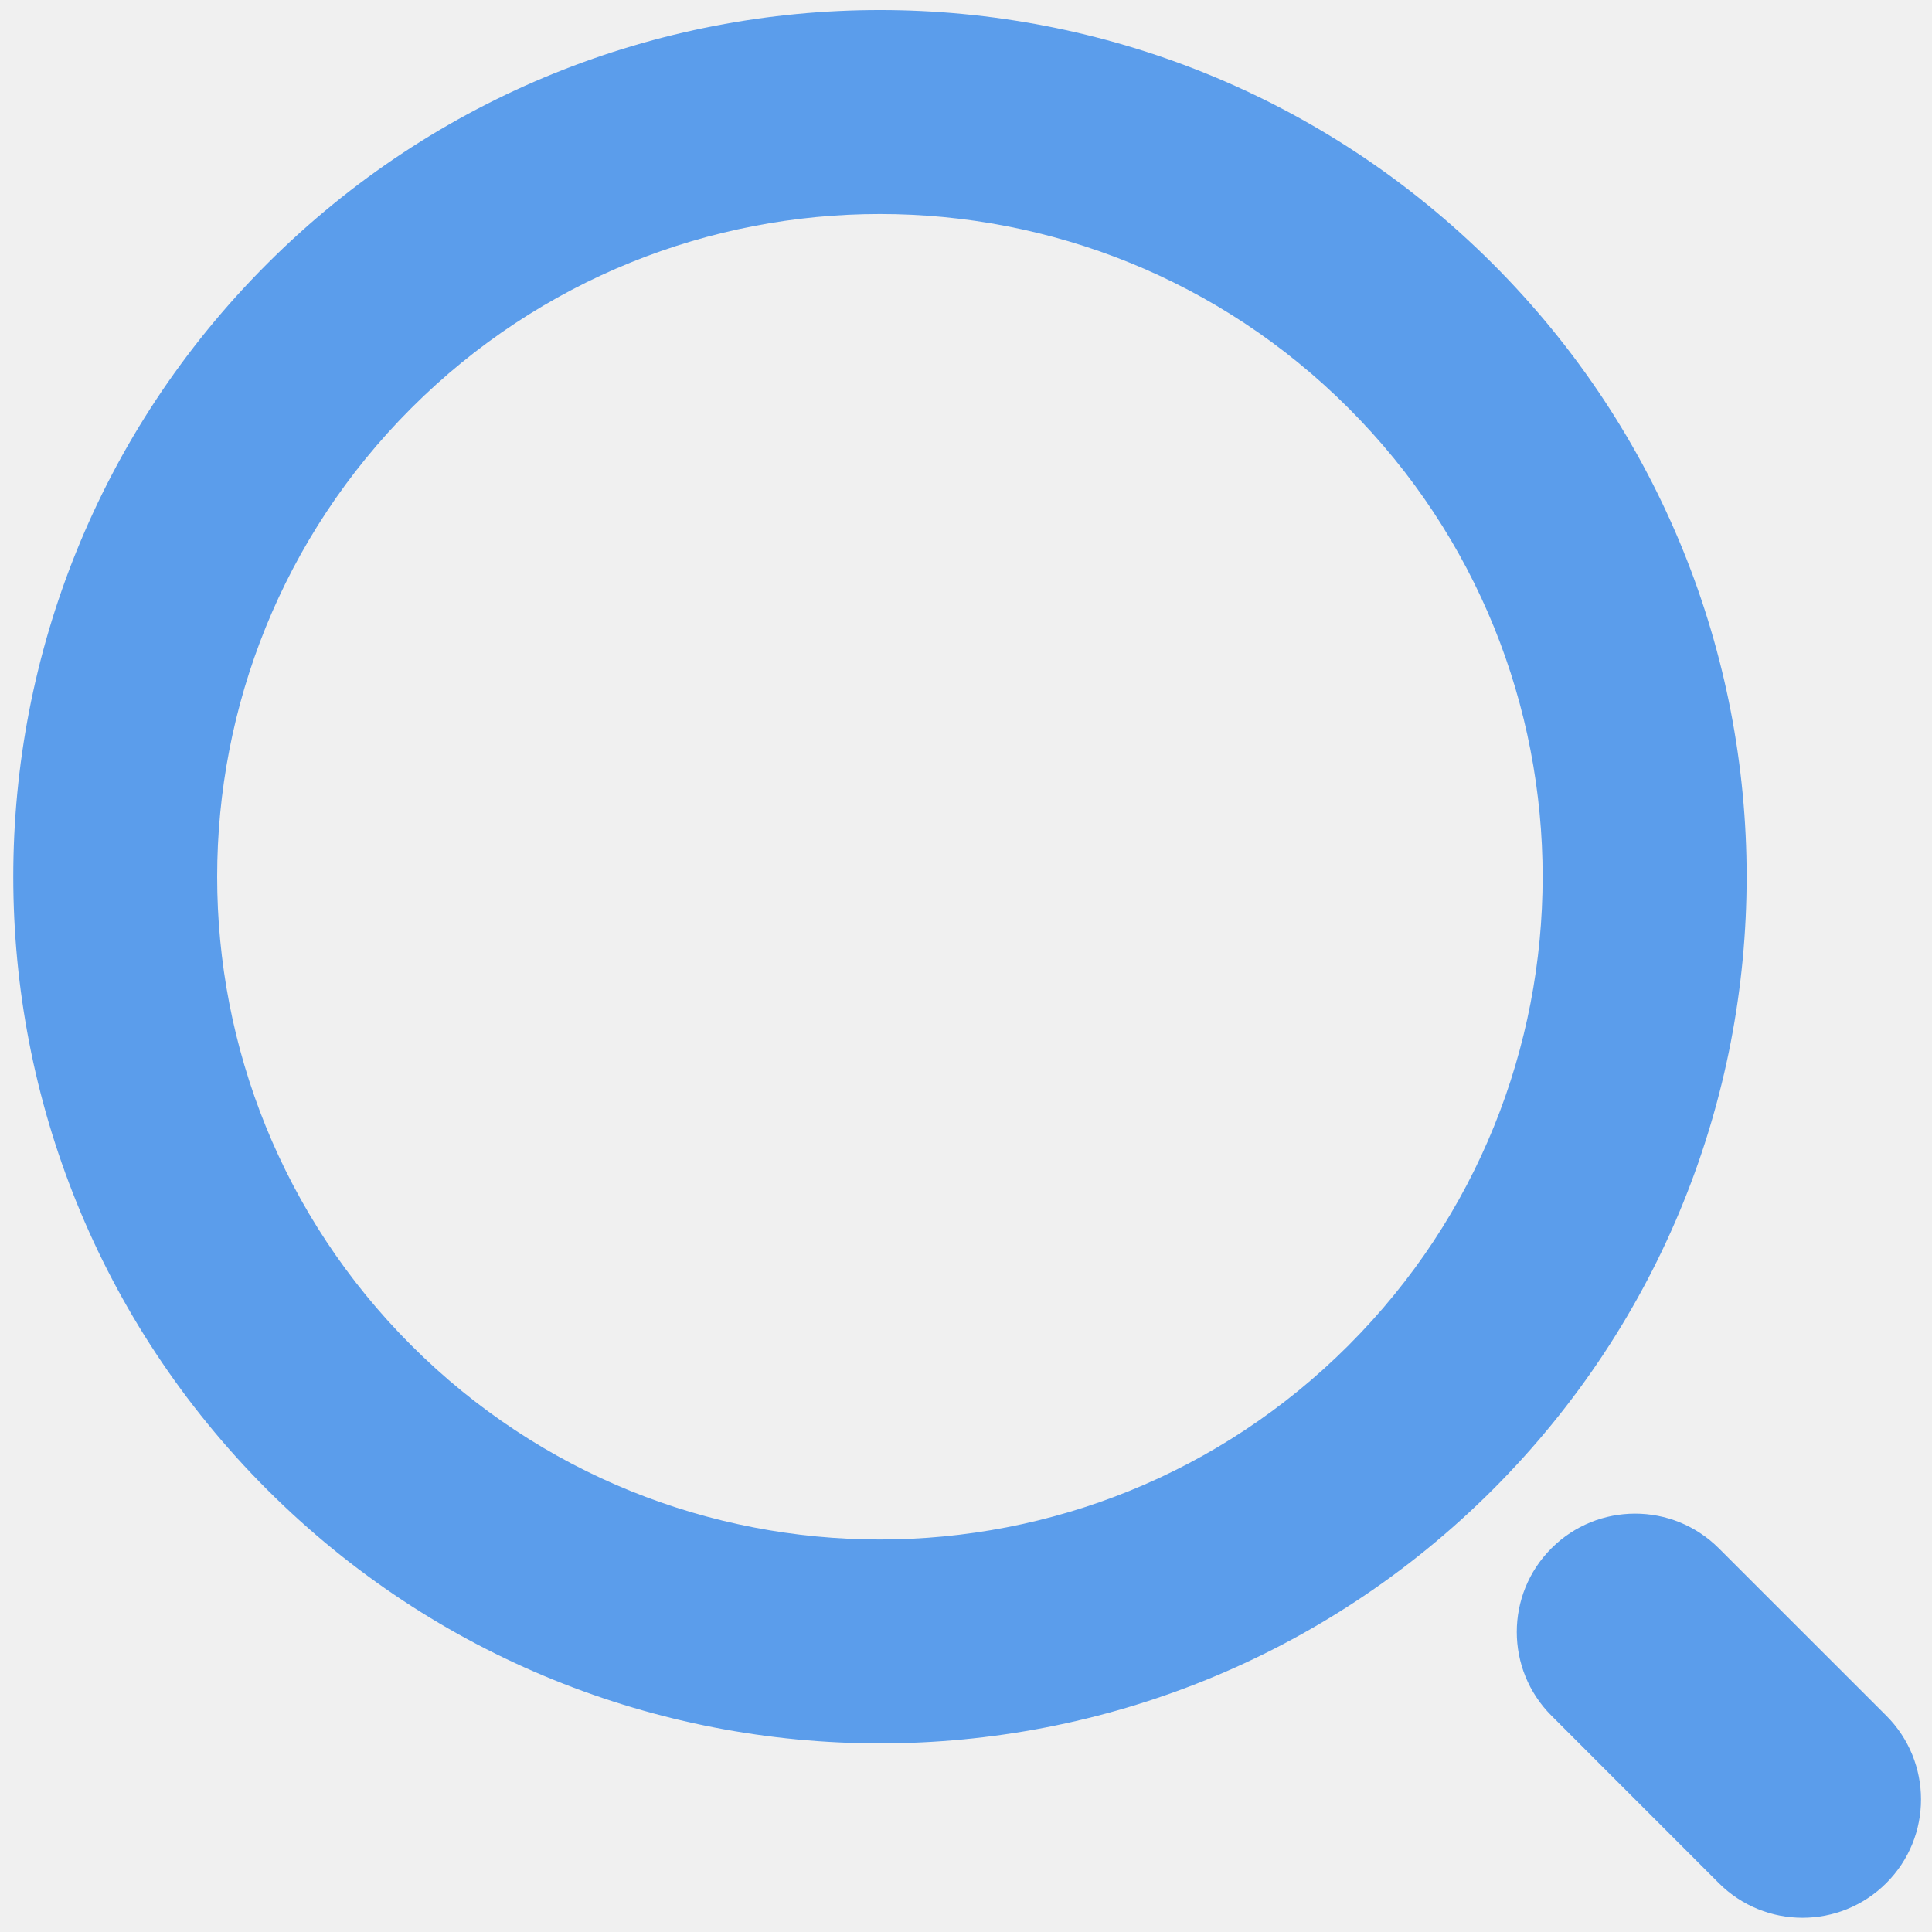
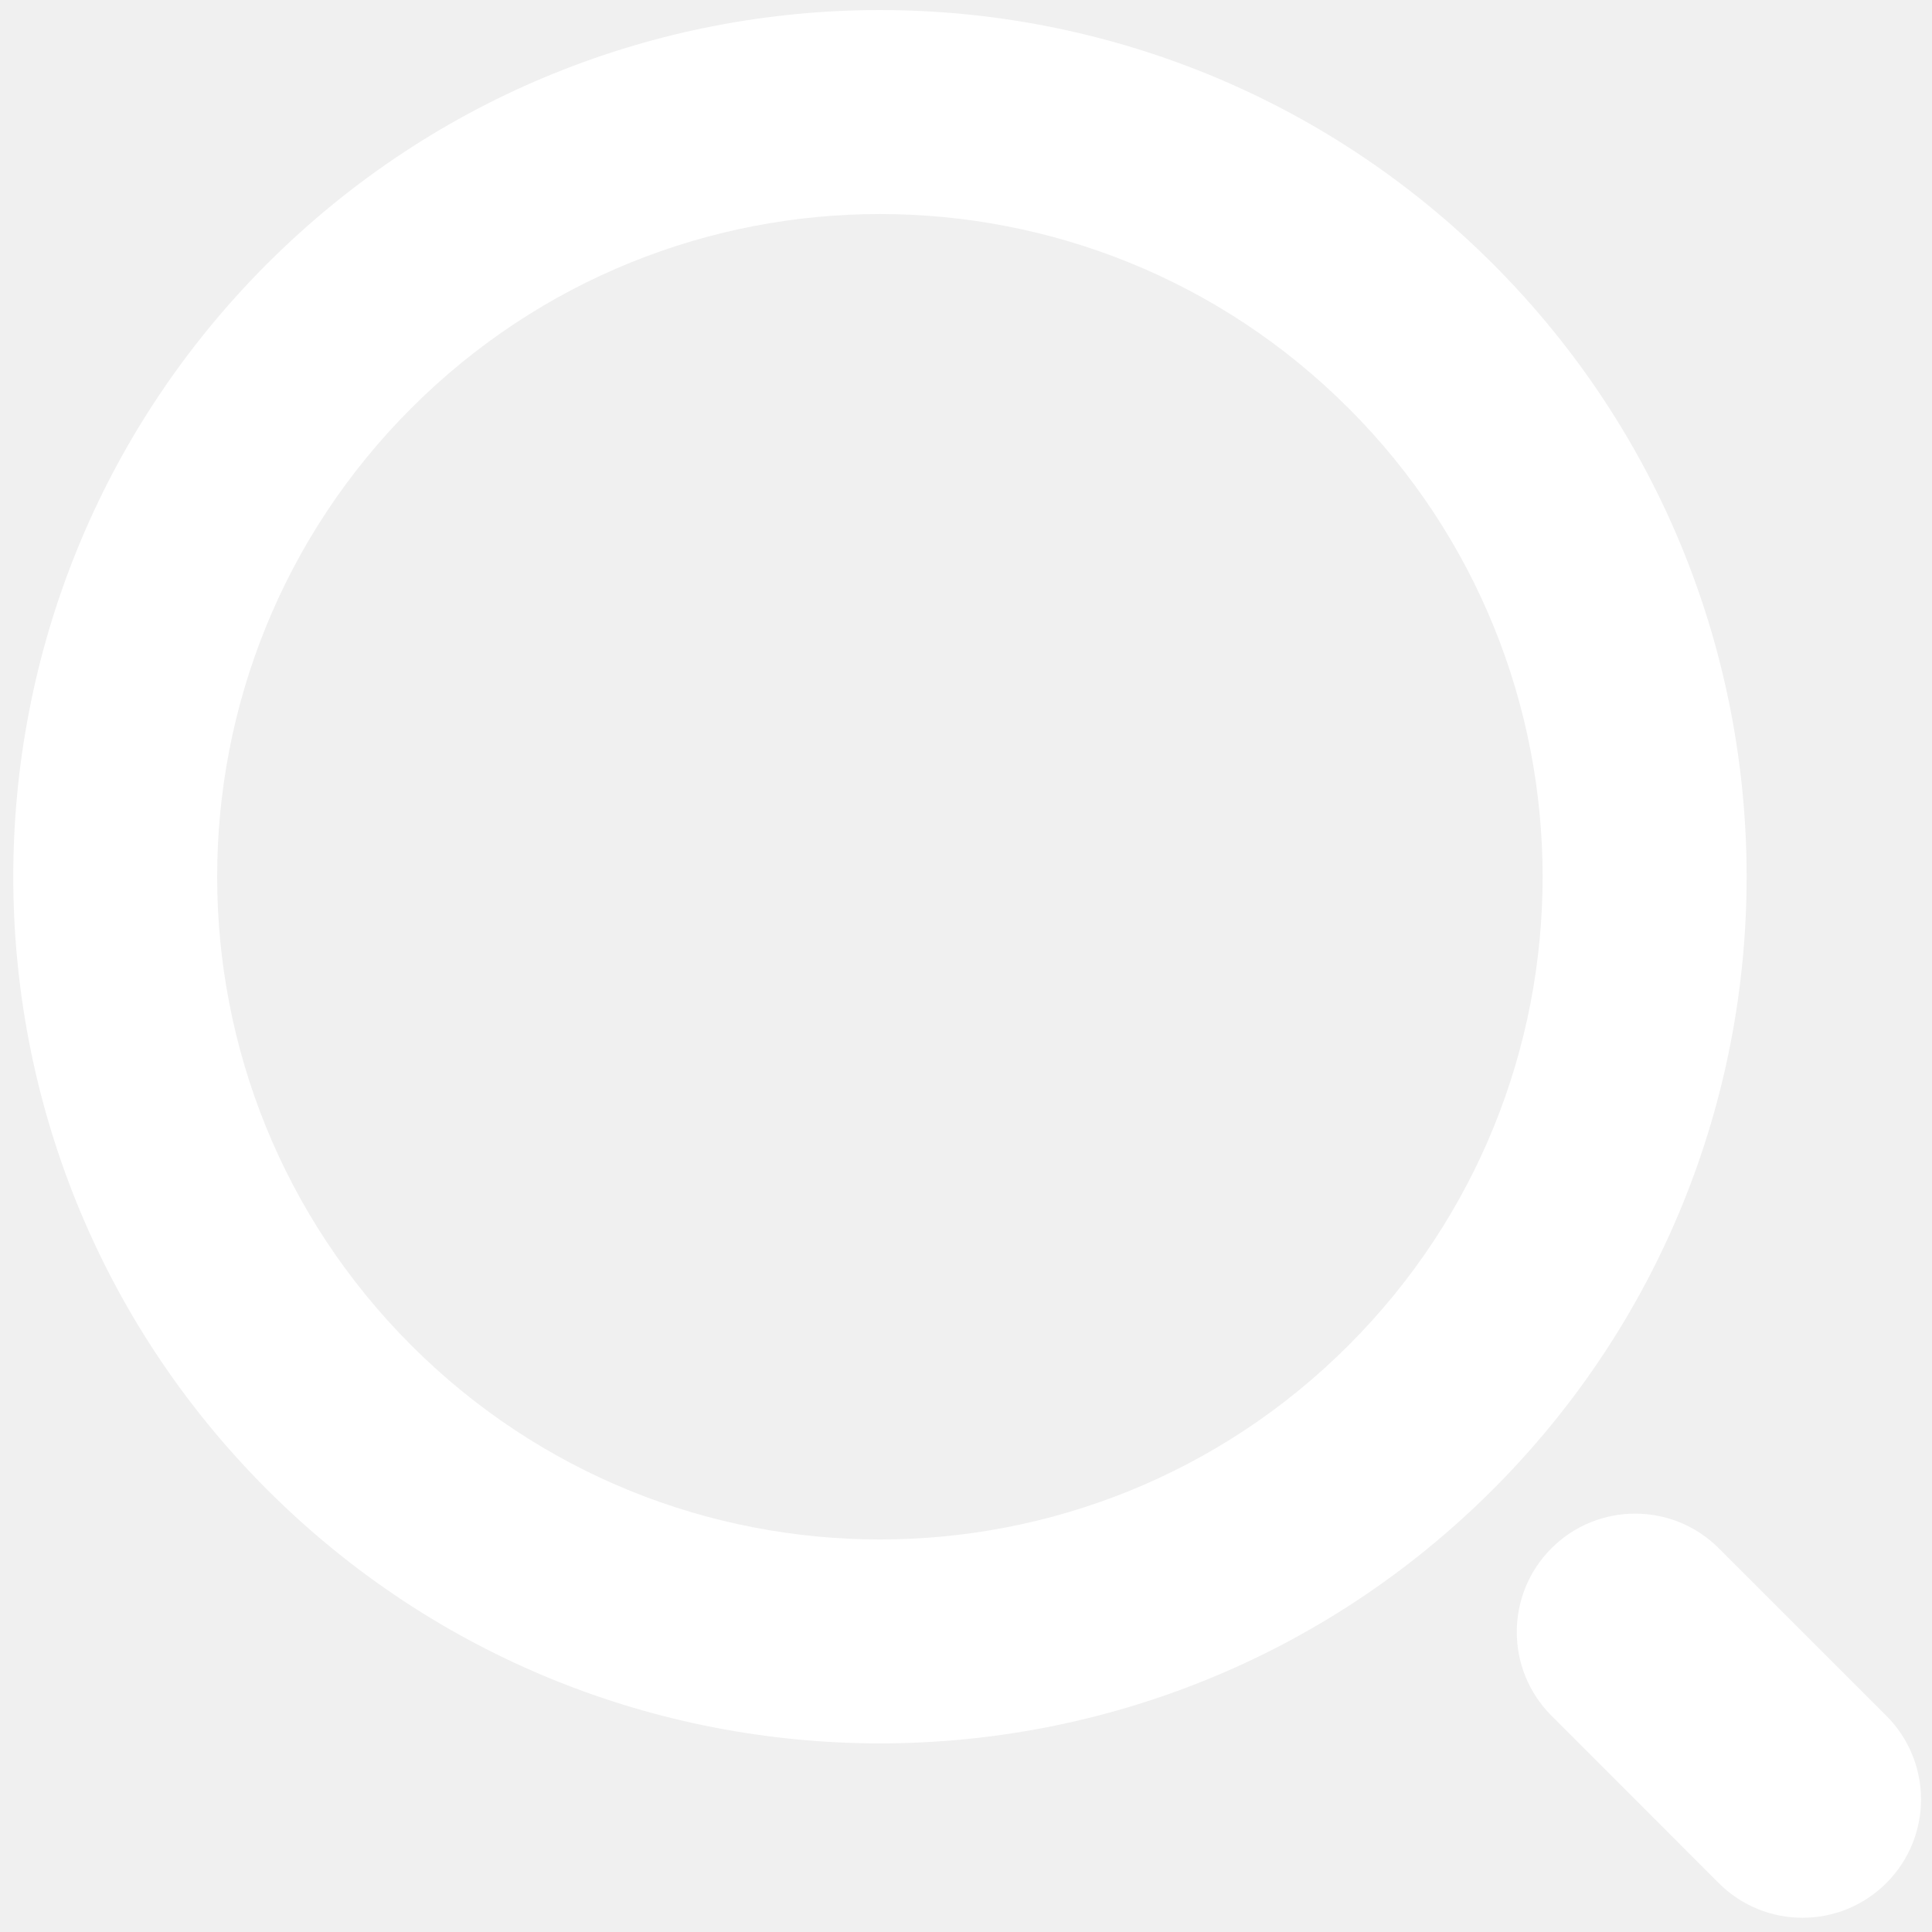
- <svg xmlns="http://www.w3.org/2000/svg" class="icon" height="512" viewBox="0 0 1024 1024" version="1.1">
-   <path d="M714.74 216.324c-137.145-137.19-359.554-137.19-496.746 0s-137.19 359.6 0 496.746c137.17 137.181 359.57 137.181 496.746 0.015v-0.015c137.181-137.161 137.181-359.56 0.015-496.731-0.001-0.005-0.015-0.005-0.015-0.015z m-573.182 573.184c-179.361-179.41-179.361-470.248 0-649.665 179.4-179.361 470.224-179.361 649.665 0 179.37 179.416 179.37 470.254 0 649.665-179.441 179.36-470.26 179.36-649.665 0z m858.205 208.587c-24.525 24.49-64.253 24.49-88.757 0l-88.712-88.757c-24.494-24.511-24.494-64.223 0-88.717 24.49-24.489 64.202-24.489 88.712 0l88.757 88.717c24.551 24.549 24.551 64.252 0 88.757z" fill="#5b9deb" />
+ <svg xmlns="http://www.w3.org/2000/svg" width="38" height="38" viewBox="0 0 38 38" fill="none">
+   <path d="M26.523 8.028C21.434 2.937 13.181 2.937 8.09 8.028C2.998 13.119 2.999 21.372 8.09 26.462C13.18 31.552 21.433 31.552 26.523 26.462V26.462C31.614 21.372 31.614 13.119 26.524 8.028C26.524 8.028 26.523 8.028 26.523 8.028ZM5.253 29.298C-1.403 22.64 -1.403 11.848 5.253 5.189C11.911 -1.466 22.703 -1.466 29.362 5.189C36.018 11.848 36.018 22.64 29.362 29.298C22.703 35.954 11.911 35.954 5.253 29.298ZM37.1 37.039C36.191 37.947 34.716 37.947 33.807 37.039L30.515 33.745C29.606 32.835 29.606 31.362 30.515 30.453C31.424 29.544 32.897 29.544 33.807 30.453L37.1 33.745C38.012 34.656 38.012 36.129 37.1 37.039Z" fill="white" />
</svg>
